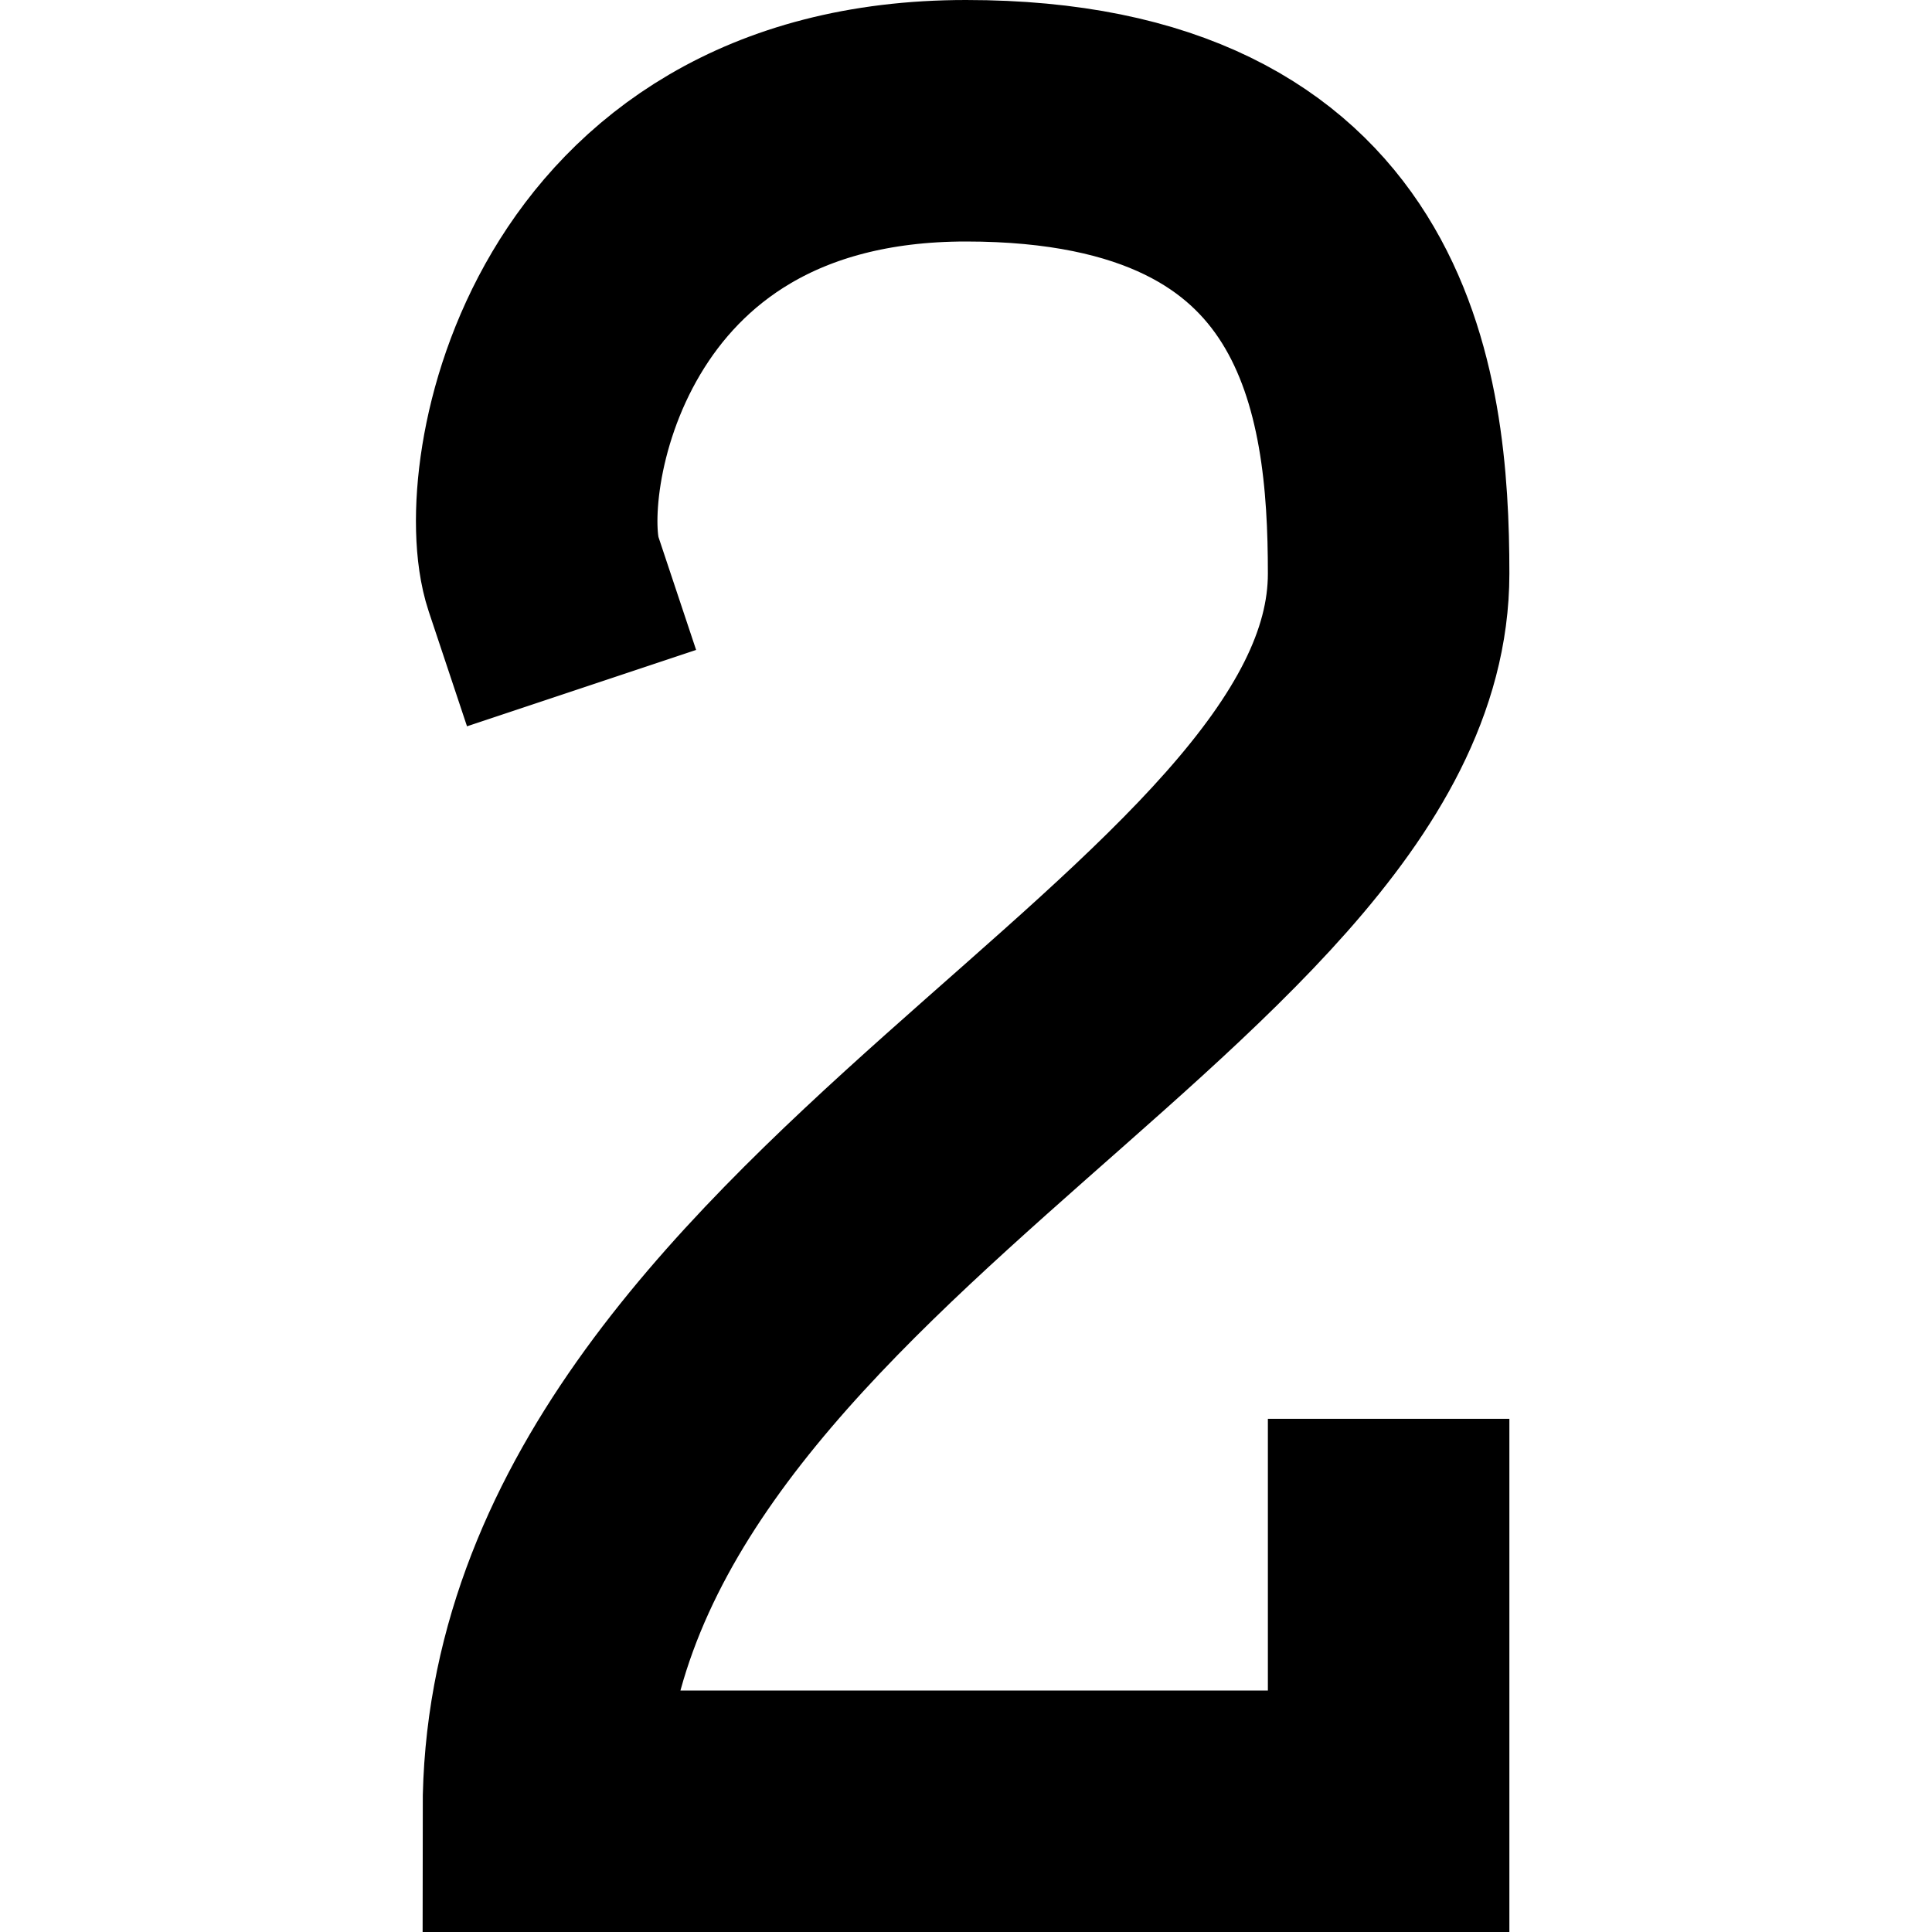
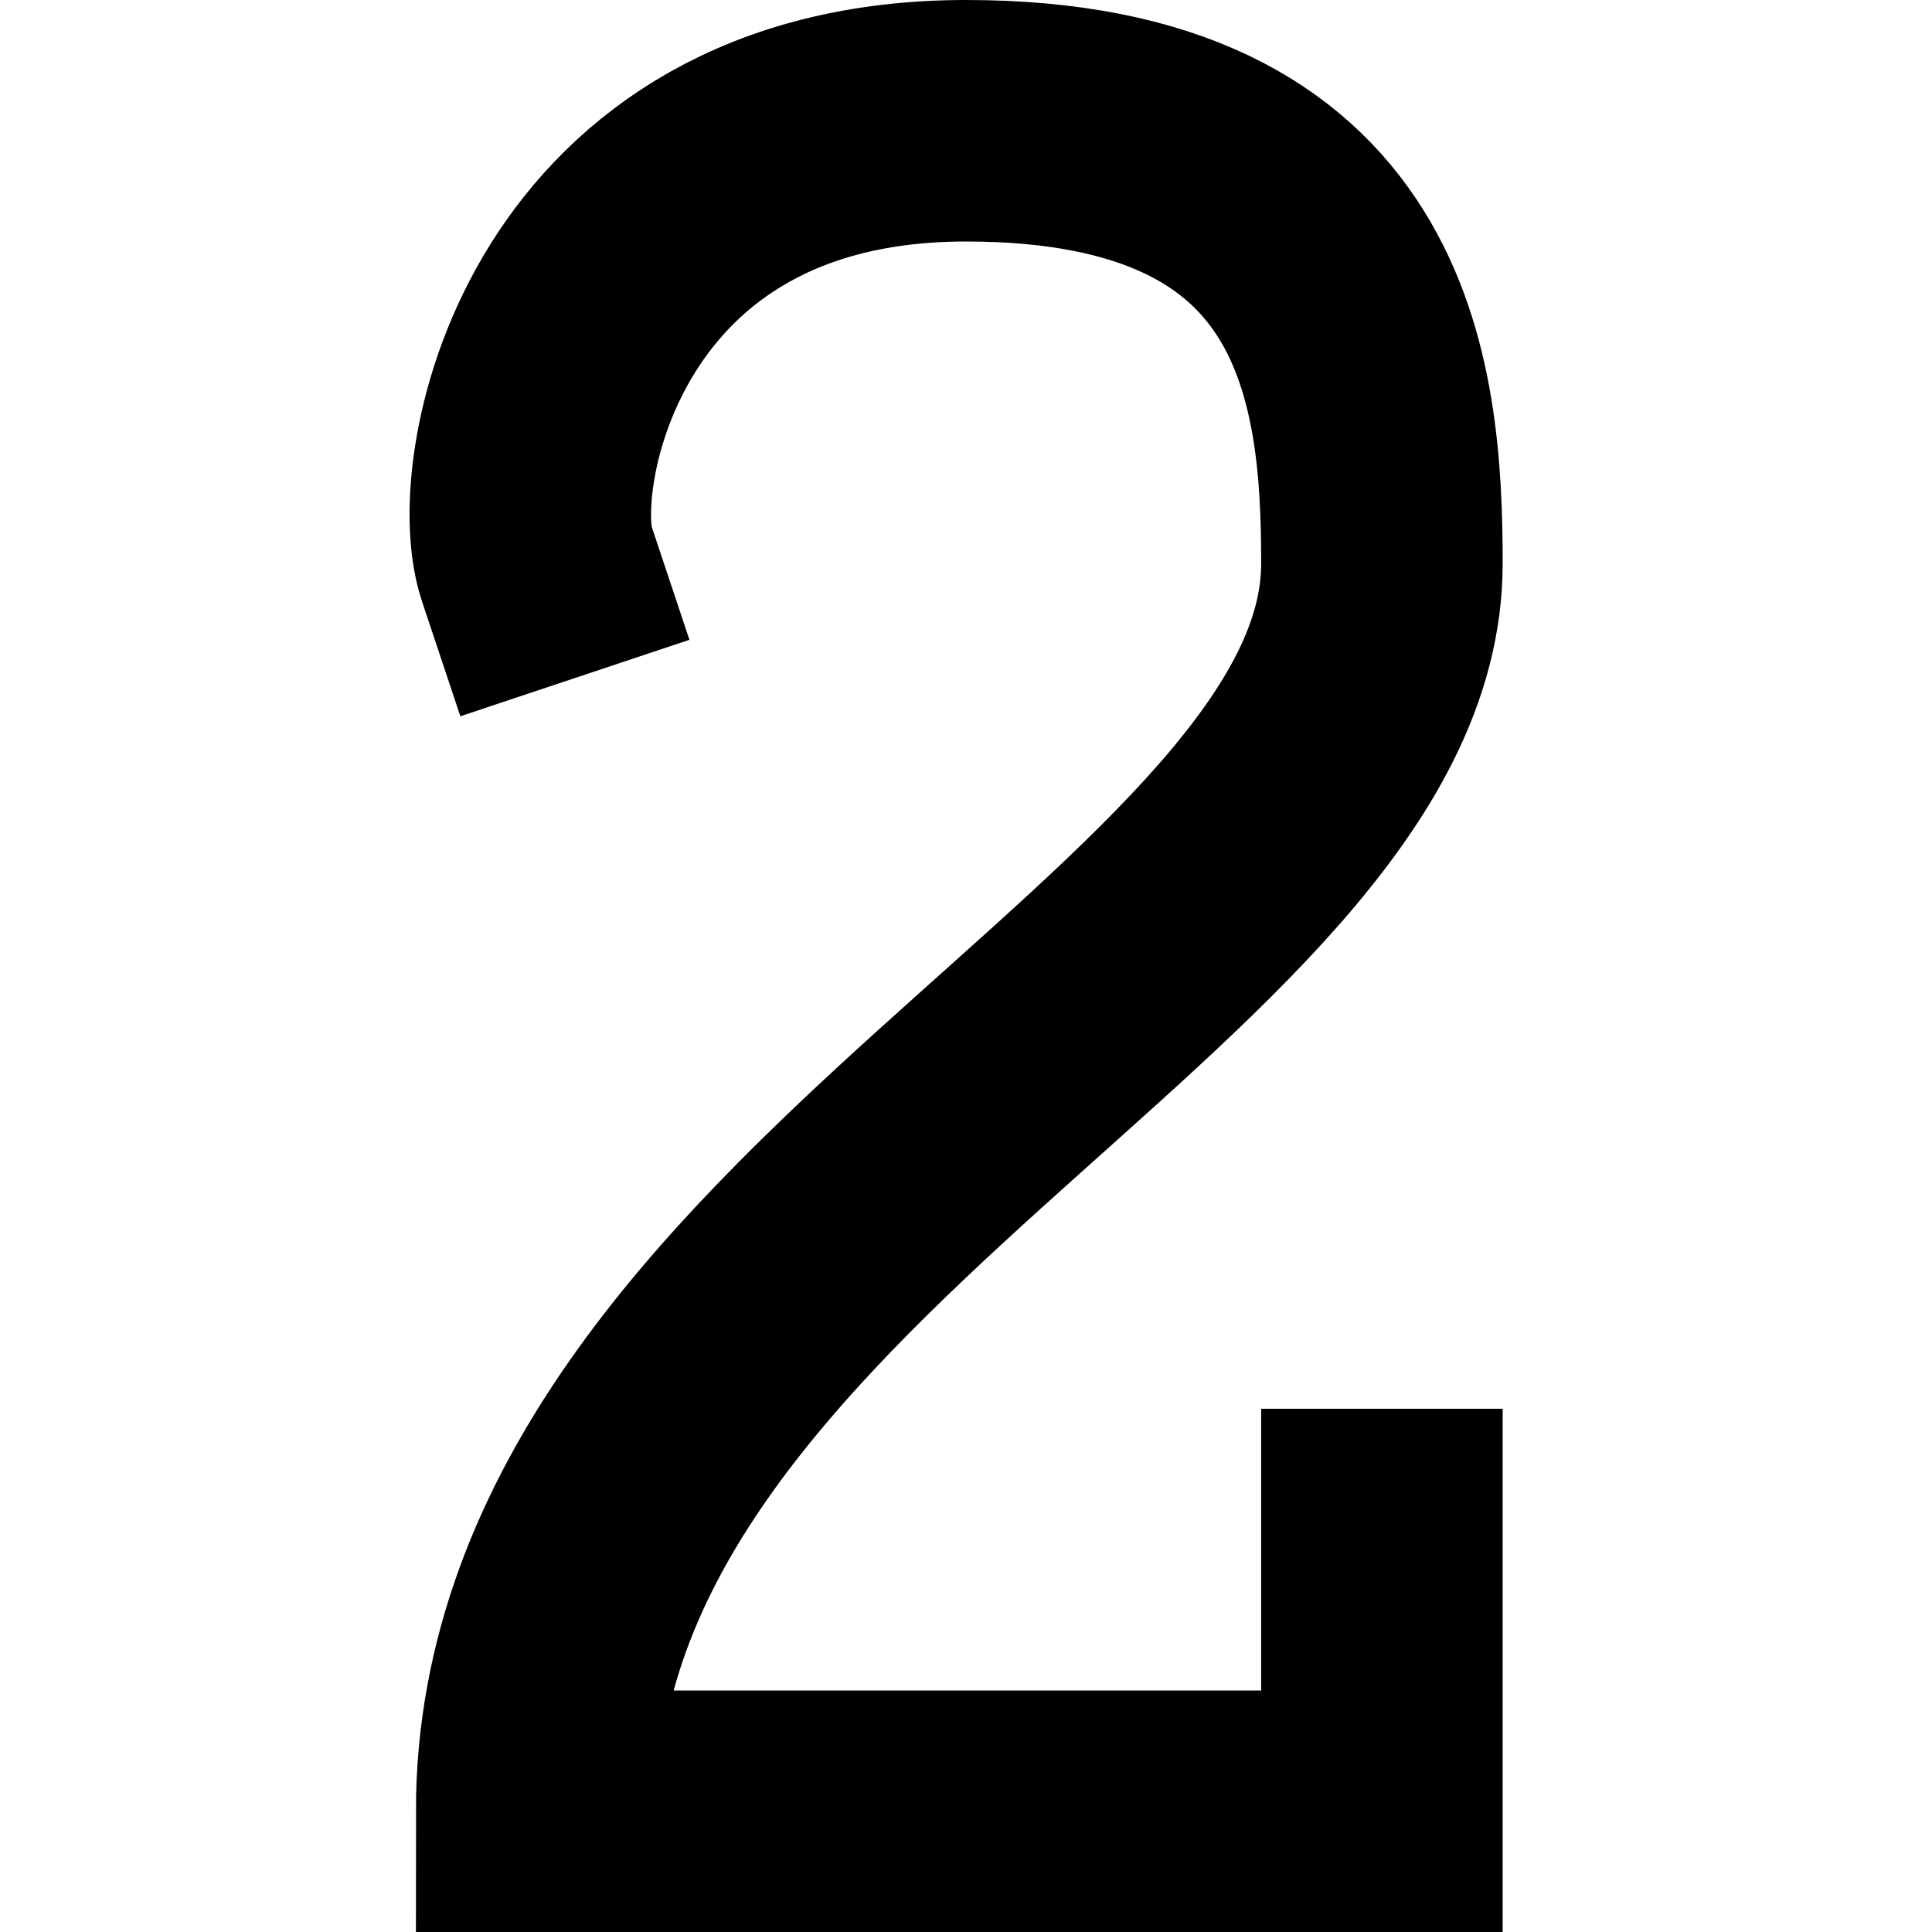
- <svg xmlns="http://www.w3.org/2000/svg" fill="none" viewBox="0 0 32 32">
-   <path stroke="currentColor" stroke-linecap="square" stroke-width="4" d="M9 9.5C8.5 8 9.5 2 16 2s7 4.5 7 7.5C23 16 9 20.5 9 30h14v-4.5" />
+ <svg xmlns="http://www.w3.org/2000/svg" fill="none" viewBox="0 0 36 36">
+   <path stroke="currentColor" stroke-linecap="square" stroke-width="4.5" d="M10 10.5c-.563-1.687.687-8.25 8-8.25s7.75 4.875 7.75 8.25C25.75 17.813 10 23.063 10 33.75h15.75V28.5" />
</svg>
